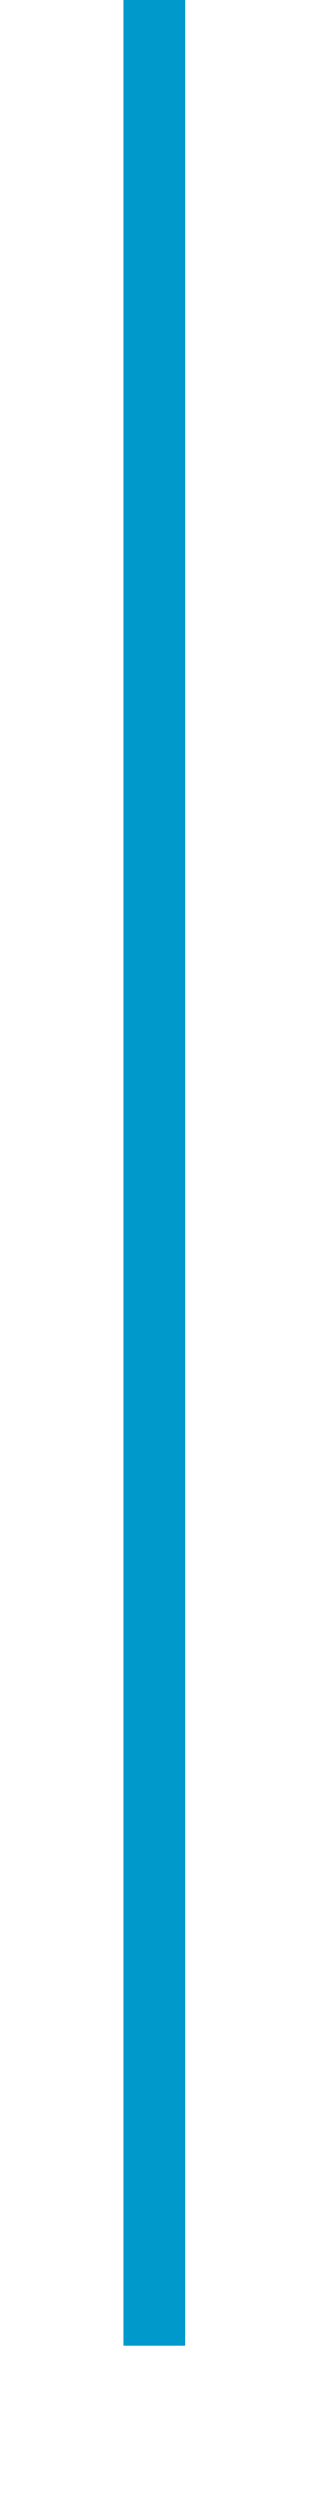
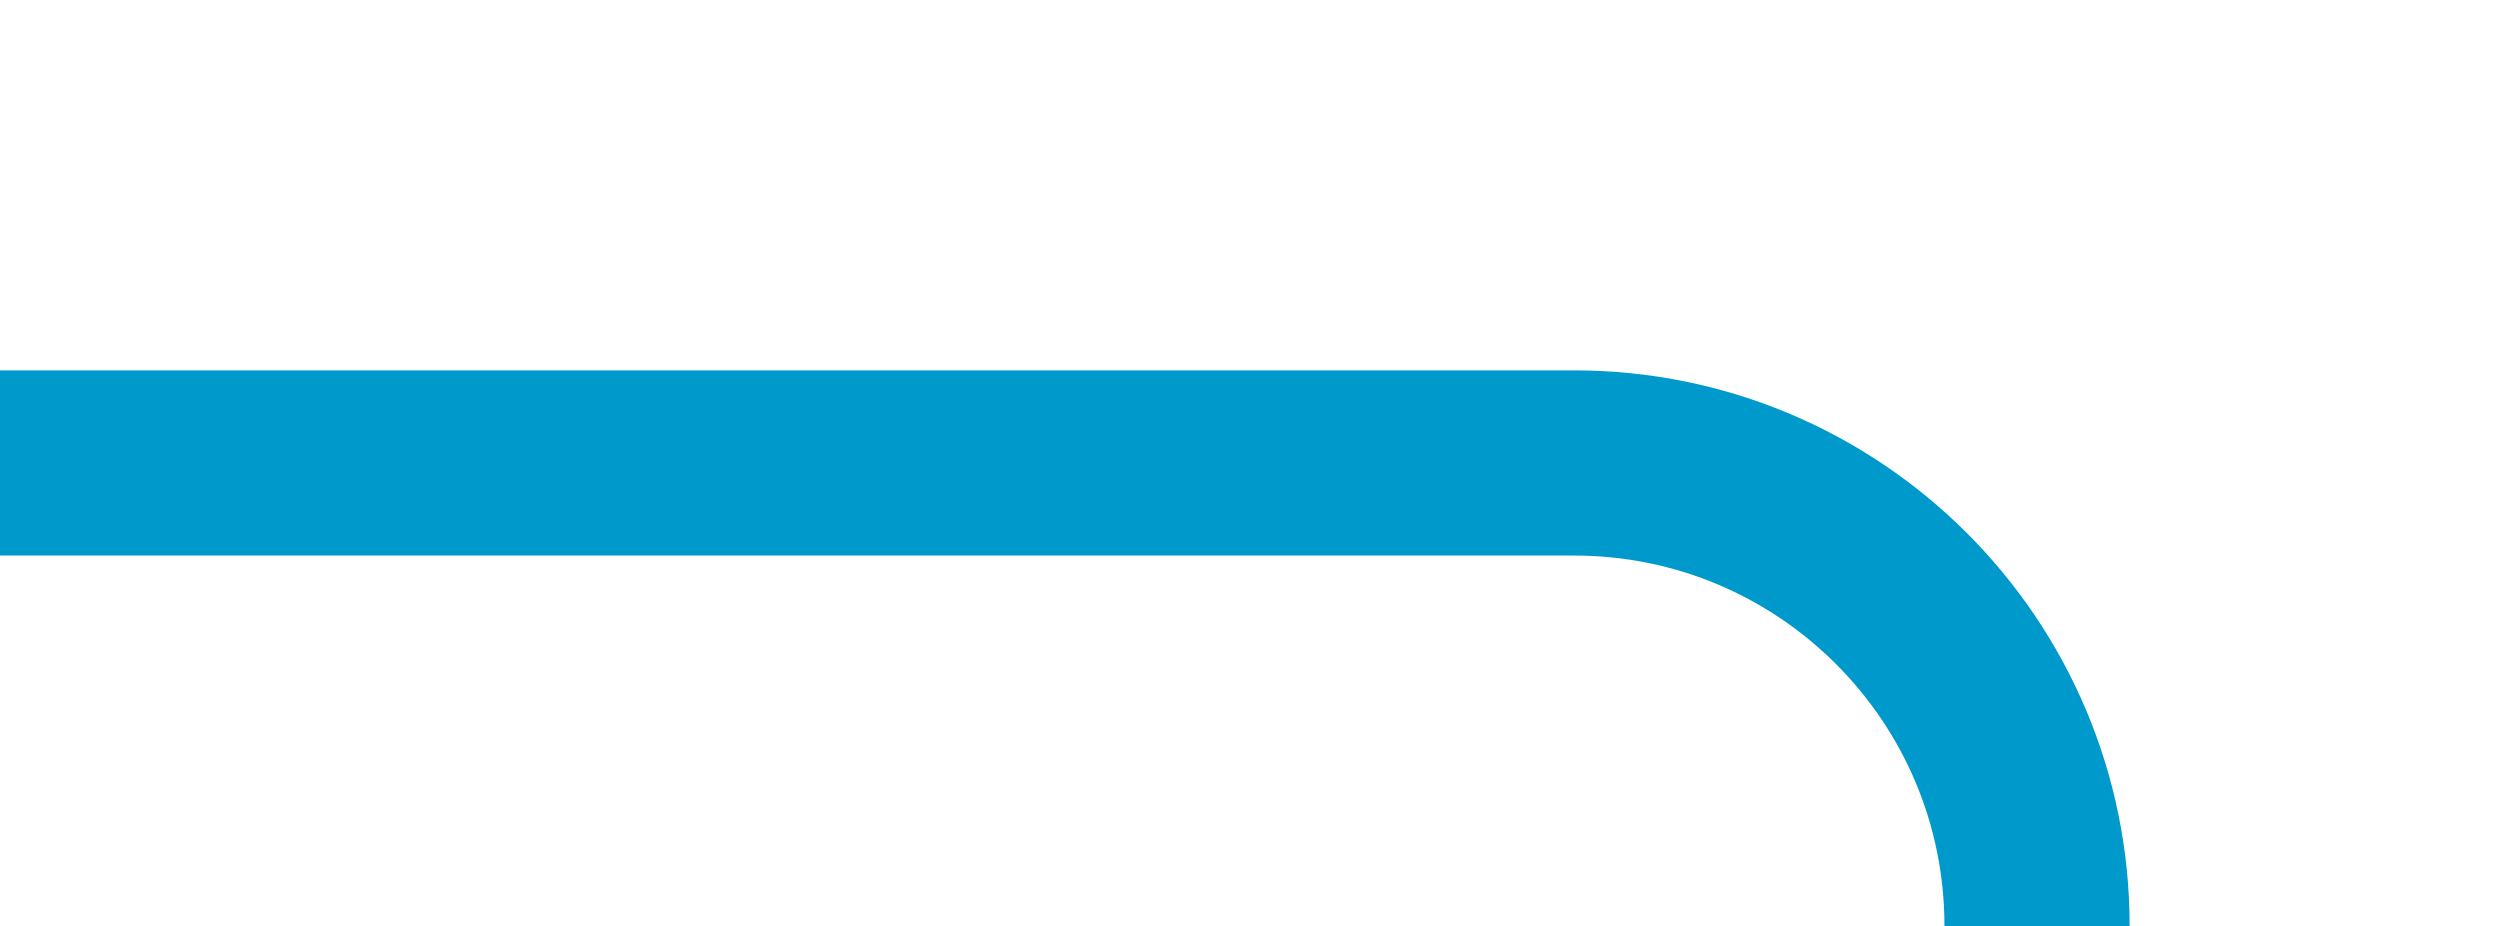
- <svg xmlns="http://www.w3.org/2000/svg" version="1.1" width="10px" height="81px" preserveAspectRatio="xMidYMin meet" viewBox="884 84  8 81">
-   <path d="M 888 84  L 888 160  " stroke-width="2" stroke="#0099cc" fill="none" />
+ <svg xmlns="http://www.w3.org/2000/svg" version="1.1" width="27px" height="10px" preserveAspectRatio="xMinYMid meet" viewBox="983 745  27 8">
+   <path d="M 983 749  L 1000 749  A 5 5 0 0 1 1005 754 L 1005 826  " stroke-width="2" stroke="#0099cc" fill="none" />
+   <path d="M 997.4 825  L 1005 832  L 1012.6 825  L 997.4 825  Z " fill-rule="nonzero" fill="#0099cc" stroke="none" />
</svg>
